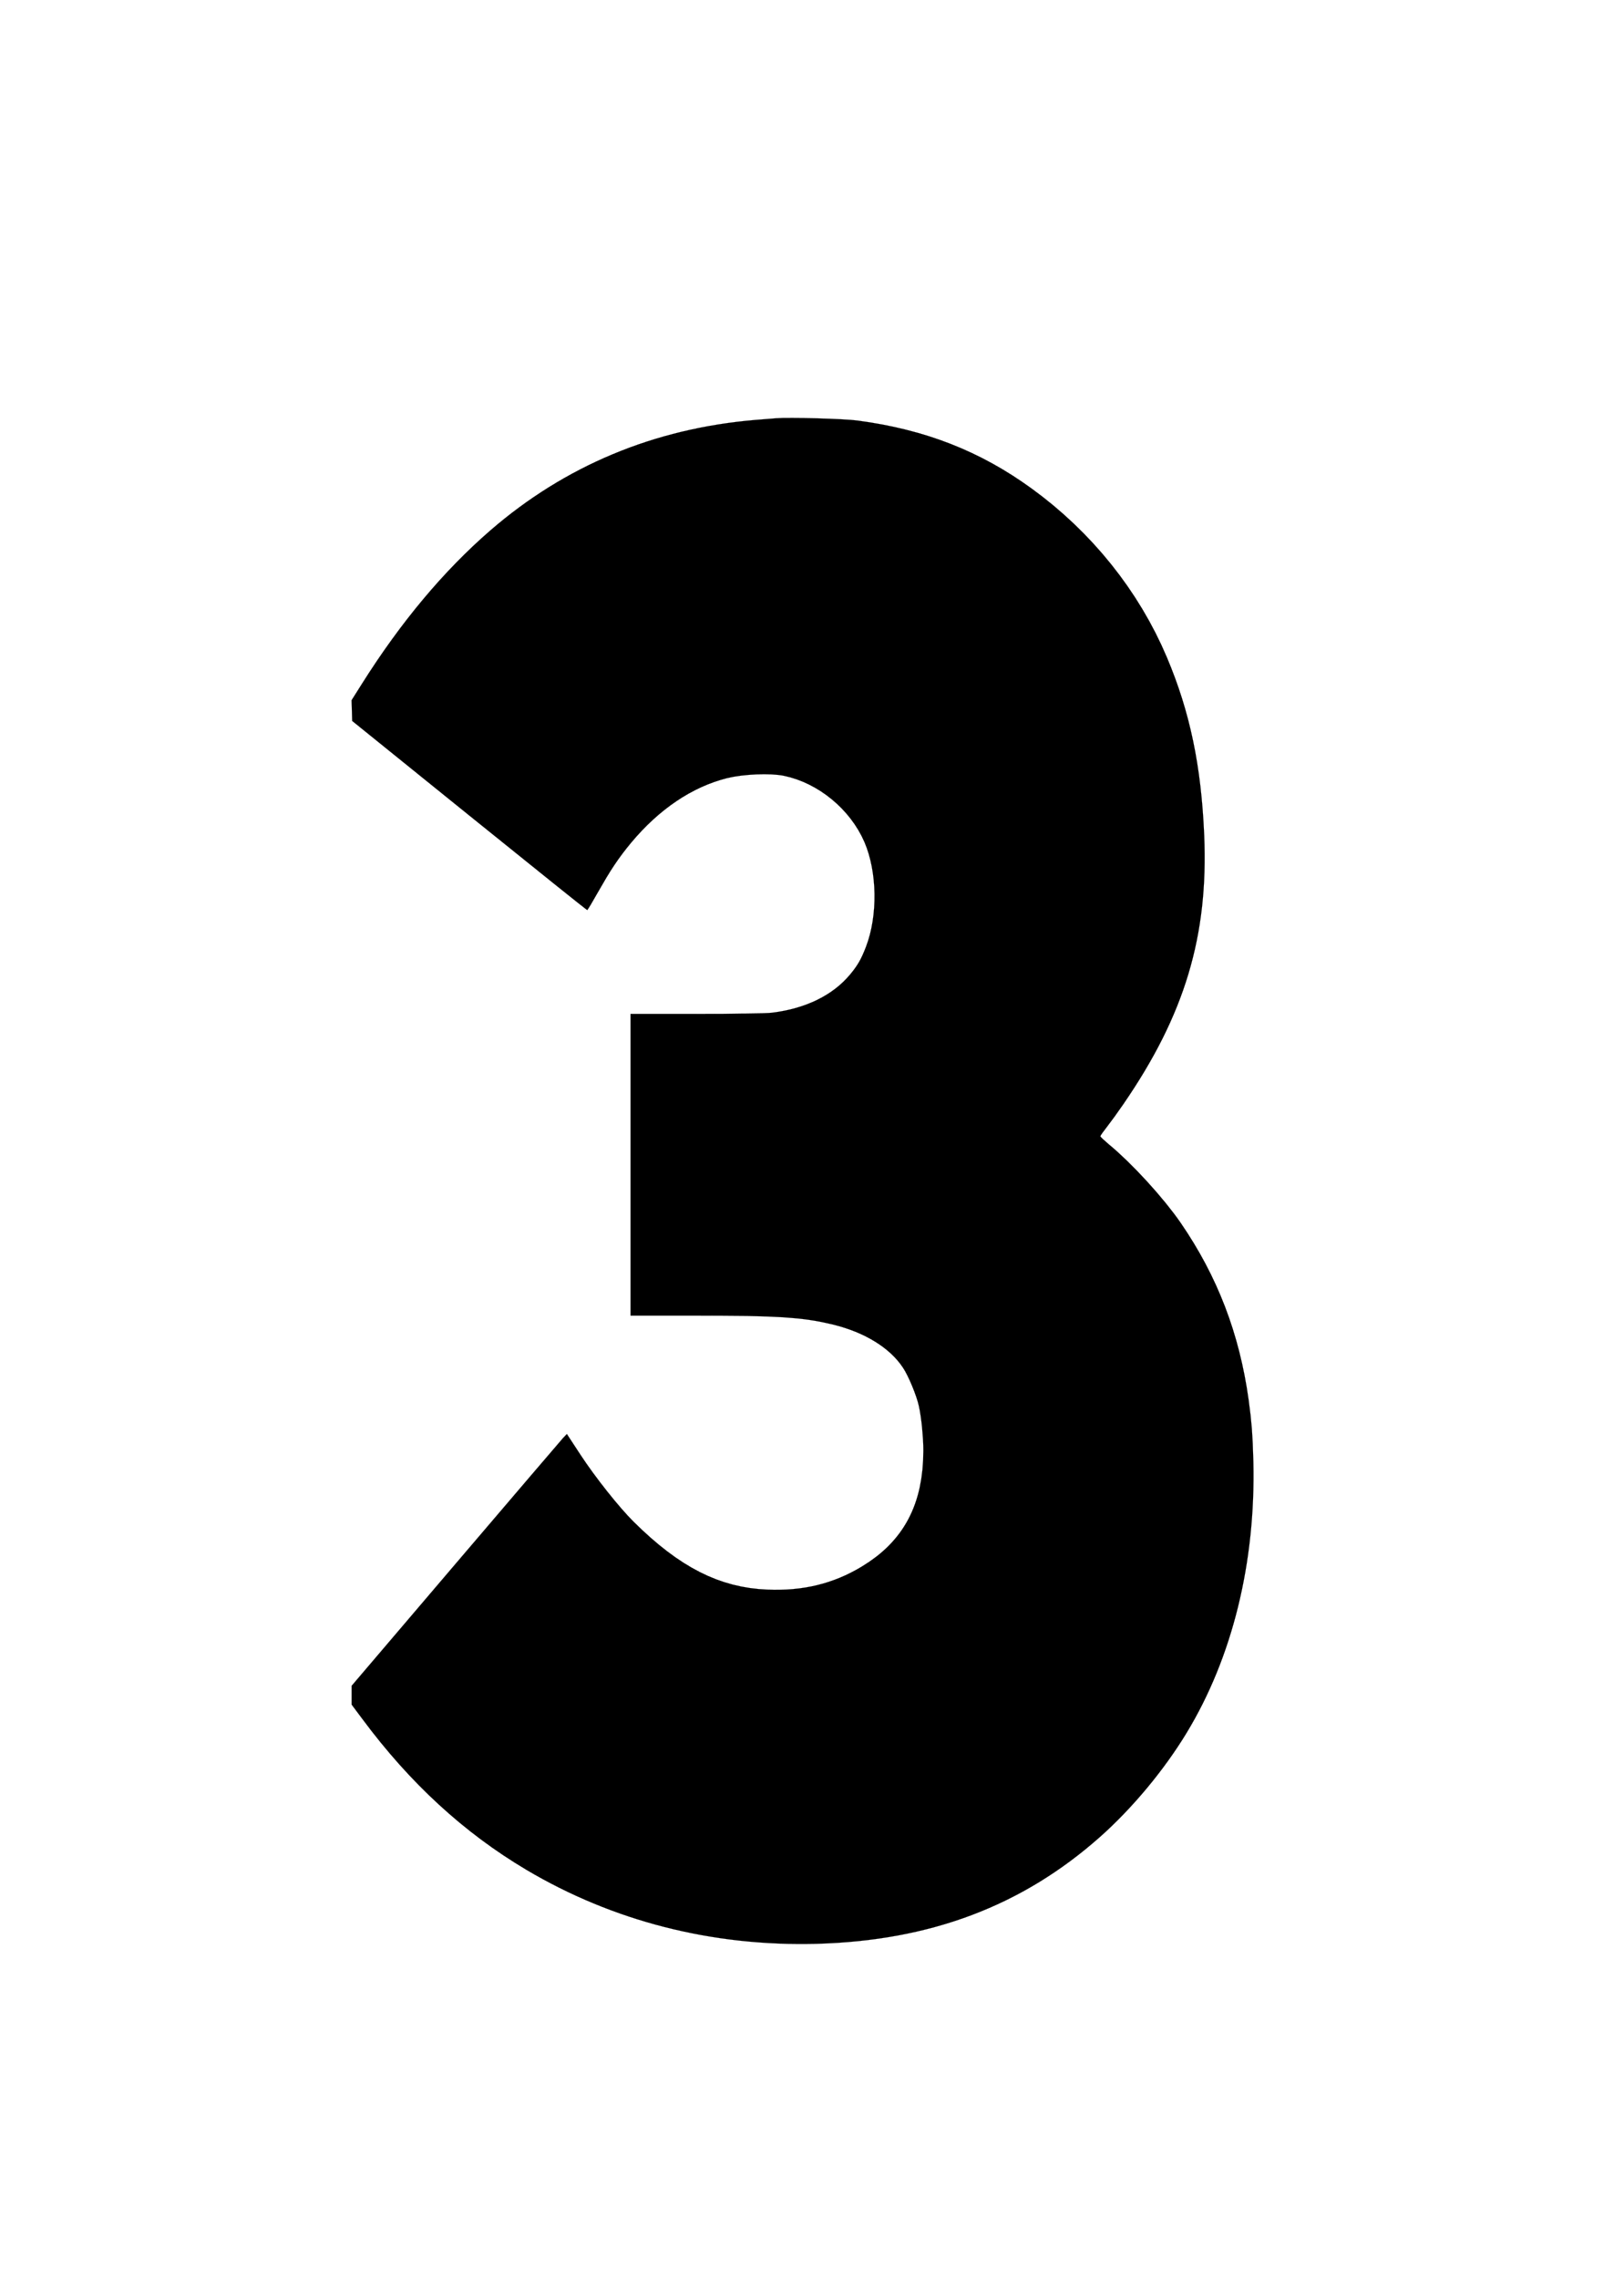
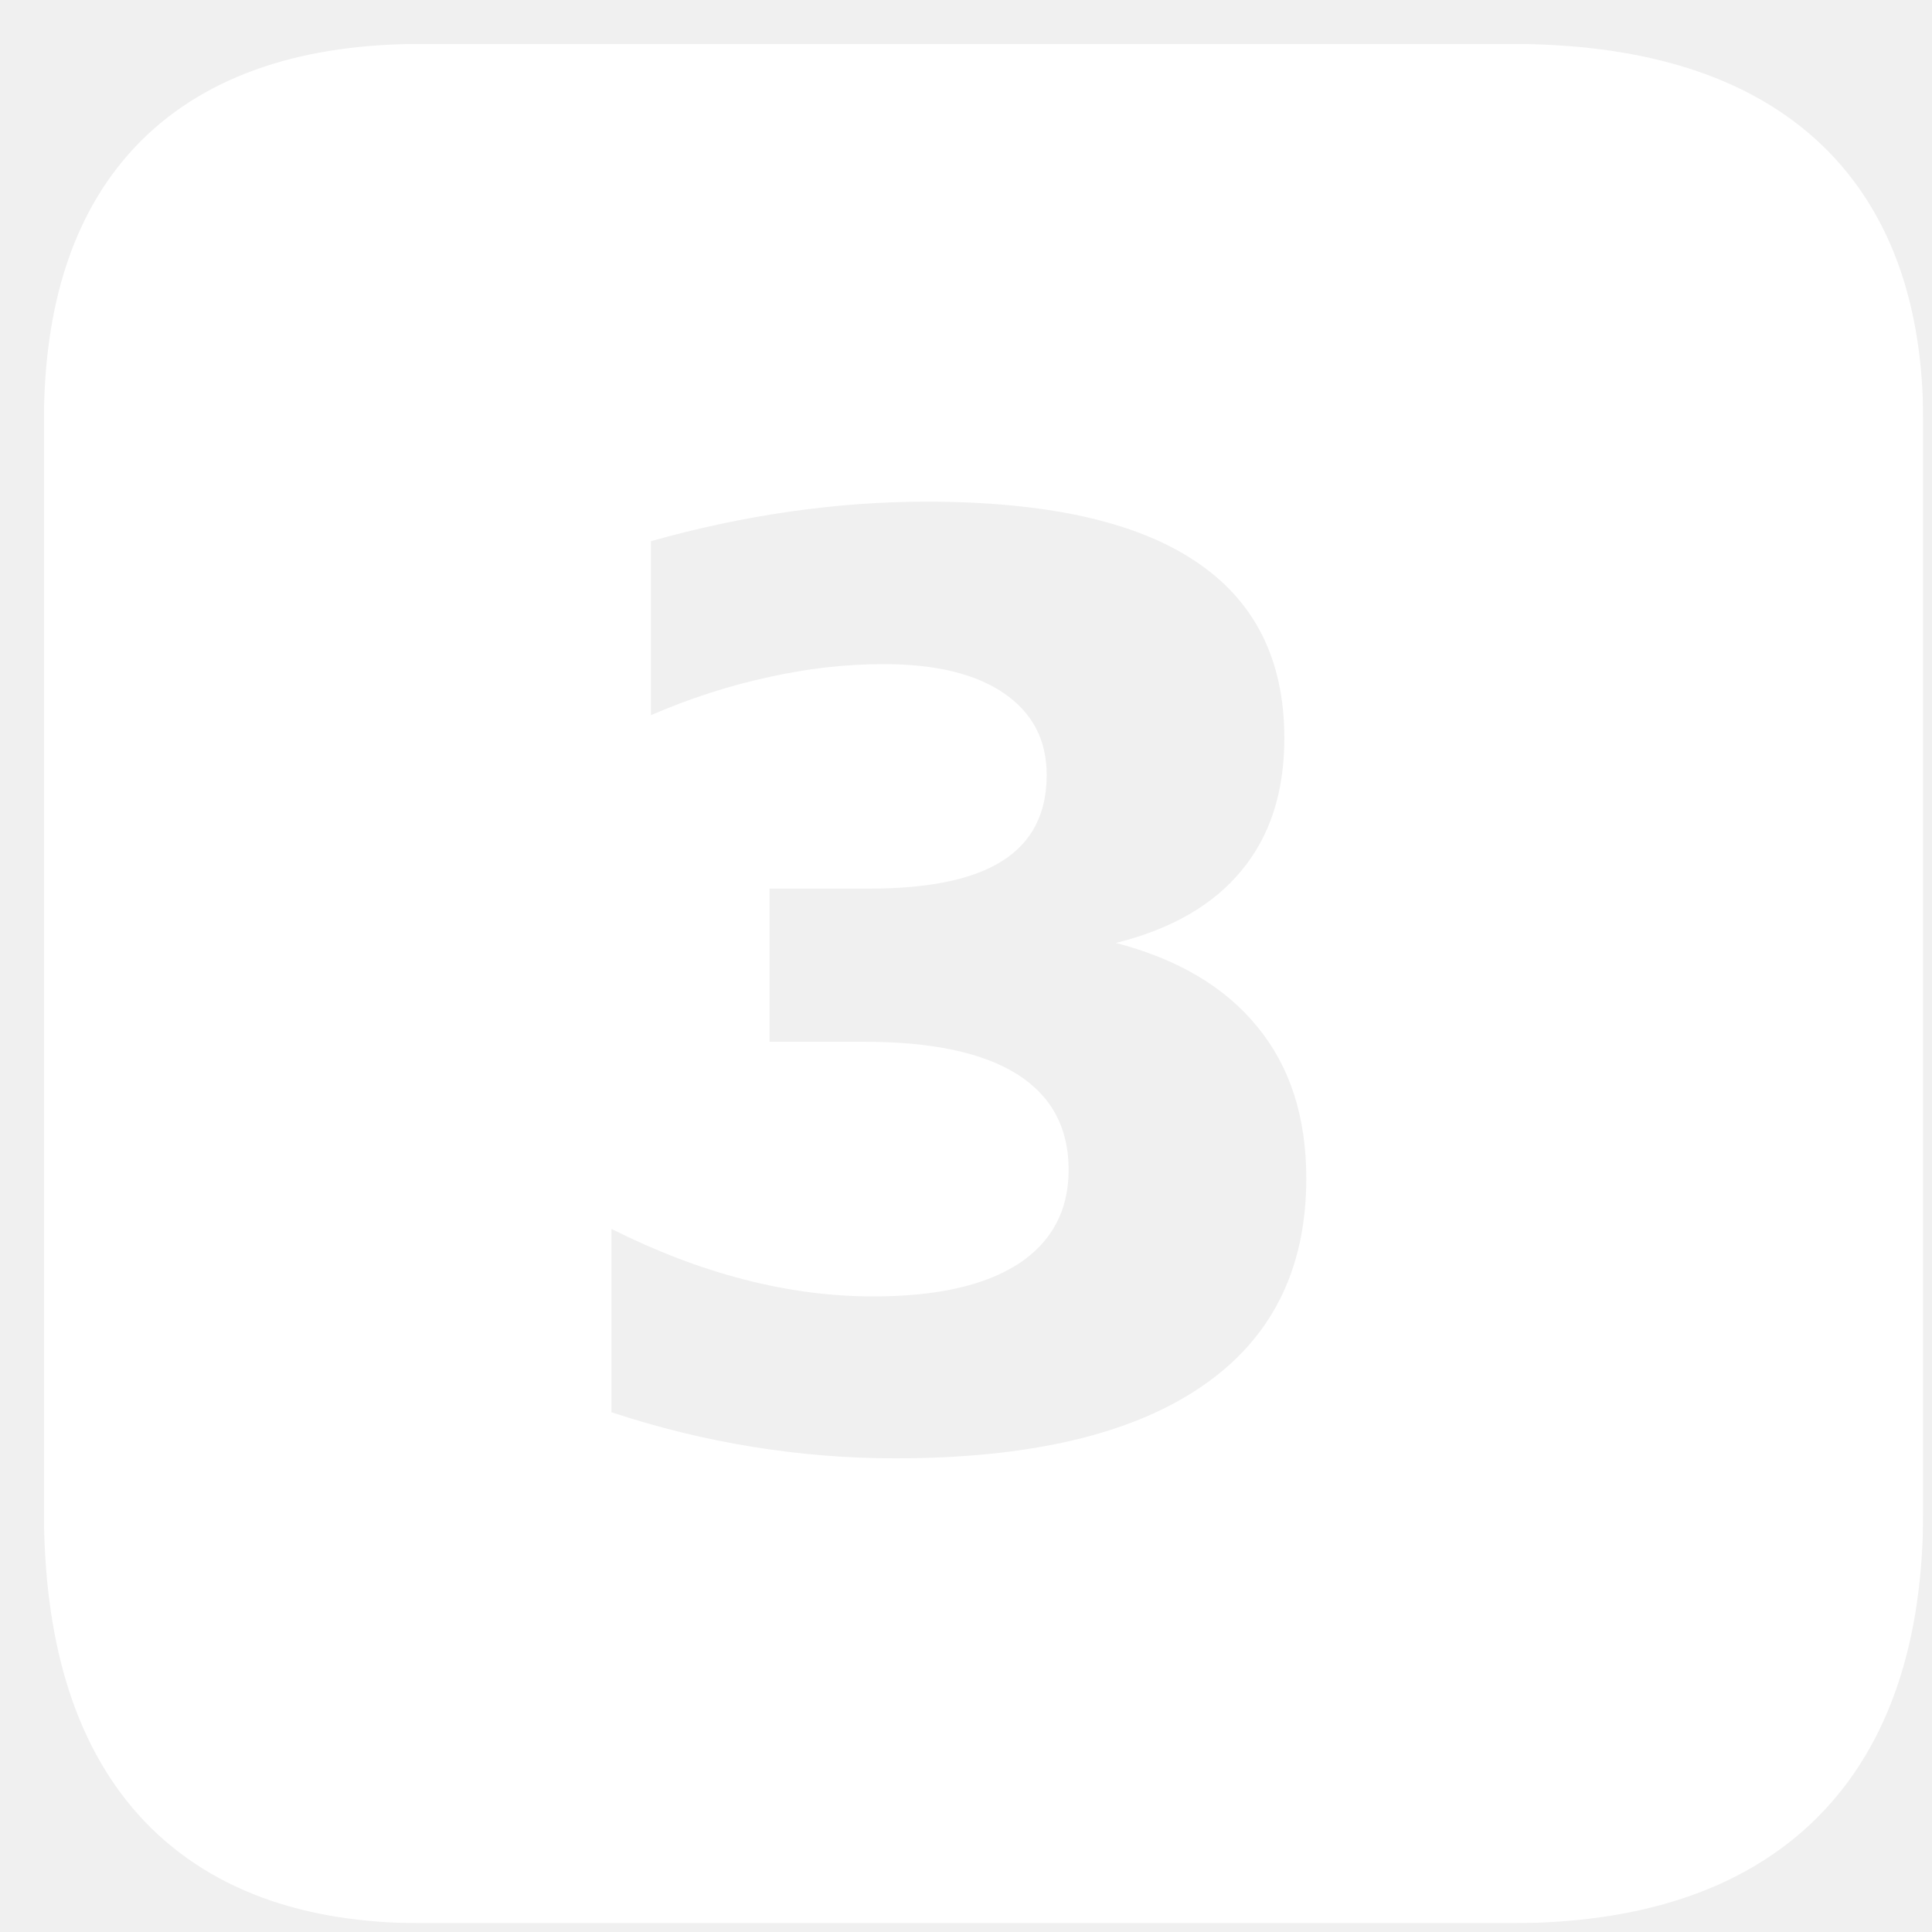
- <svg xmlns="http://www.w3.org/2000/svg" height="1280" preserveAspectRatio="xMidYMid meet" width="912">
-   <g>
-     <rect fill="#ffffff" height="1282" id="canvas_background" width="914" x="-1" y="-1" />
-   </g>
-   <g>
-     <g fill="#000000" id="svg_1" transform="translate(0,1280) scale(0.1,-0.1) ">
-       <path d="m4359.448,10450.895c-16.67,-1.34 -69.459,-5.359 -116.691,-9.378c-567.895,-48.231 -1068.553,-257.233 -1488.639,-620.975c-261.72,-227.088 -501.77,-513.795 -720.704,-860.791l-58.345,-92.443l1.667,-58.279l1.667,-58.279l657.913,-531.212c361.741,-292.066 660.136,-531.212 662.358,-531.212c2.778,0 29.451,44.212 60.012,99.142c71.126,125.937 117.246,194.934 187.261,279.338c157.255,188.235 341.737,312.832 537.888,362.403c91.686,22.776 242.828,29.475 320.066,13.398c193.373,-40.193 372.299,-187.565 452.315,-371.781c72.237,-168.139 76.127,-412.644 8.891,-588.151c-26.672,-69.667 -46.676,-104.501 -89.463,-156.081c-97.242,-116.558 -248.94,-190.915 -437.868,-214.36c-33.896,-4.019 -208.932,-6.699 -426.199,-6.699l-368.965,0l0,-847.394l0,-847.394l360.074,0c467.874,0 606.236,-8.708 776.826,-50.241c178.37,-43.542 320.066,-130.626 393.97,-243.165c30.006,-44.882 75.571,-154.741 88.351,-213.021c14.447,-64.308 25.561,-174.168 25.561,-250.534c0,-302.784 -110.578,-511.116 -347.294,-653.129c-158.922,-95.792 -330.624,-137.325 -530.109,-128.616c-267.833,11.388 -492.323,125.267 -750.71,381.83c-81.683,81.055 -215.044,249.194 -297.283,374.461l-77.238,117.898l-22.782,-24.116c-12.78,-14.067 -284.503,-332.259 -604.569,-707.389l-581.786,-682.604l0,-52.92l0,-53.59l60.568,-81.055c267.277,-359.724 569.562,-637.722 920.189,-846.054c487.878,-289.387 1045.215,-431.4 1630.891,-415.993c637.909,17.417 1154.126,211.681 1591.994,599.539c180.593,160.1 360.074,375.131 486.767,584.132c257.831,424.032 388.969,957.923 375.633,1523.969c-3.89,152.062 -9.446,223.069 -26.672,348.336c-51.677,371.111 -175.036,692.652 -381.189,992.757c-95.575,139.334 -275.612,336.278 -403.972,441.448c-26.116,22.106 -47.788,42.202 -47.788,45.552c0,3.349 17.226,27.465 37.786,53.59c21.115,26.795 61.679,83.065 90.574,125.267c345.627,501.737 478.987,945.865 455.094,1511.241c-16.67,389.868 -80.016,693.322 -209.488,999.455c-157.255,372.451 -422.309,703.37 -760.156,948.545c-289.504,210.341 -599.012,331.589 -978.535,381.83c-72.793,10.048 -385.079,18.757 -457.872,12.728z" id="svg_2" stroke="#666666" />
-     </g>
-     <ellipse cx="522.002" cy="811.089" fill="#fff" id="svg_4" stroke="#000" stroke-width="1.5" />
+ <svg xmlns="http://www.w3.org/2000/svg" enable-background="new 0 0 55 55" height="55px" version="1.1" viewBox="0 0 55 55" width="55px" x="0px" xml:space="preserve" y="0px">
+   <g display="block" id="stock-xo_1_">
+     <defs>
+       <mask id="Mask" maskUnits="userSpaceOnUse" x="0" y="0" width="55" height="55">
+         <path d="M 3 3 L 53 3 L 53 53 L 3 53 z" stroke-width="3.5" fill="white" stroke="white" />
+         <text x="15" y="41" font-size="36" font-family="Bitstream Vera Sans" font-weight="bold" fill="black" stroke="none">3</text>
+       </mask>
+     </defs>
+     <path d="M 3 12 Q 3 3 12 3 L 43 3 Q 53 3 53 12 L 53 43 Q 53 53 43 53 L 12 53 Q 3 53 3 43 z" fill="#FFFFFF" stroke="#FFFFFF" stroke-width="3.5" mask="url(#Mask)" />
  </g>
</svg>
